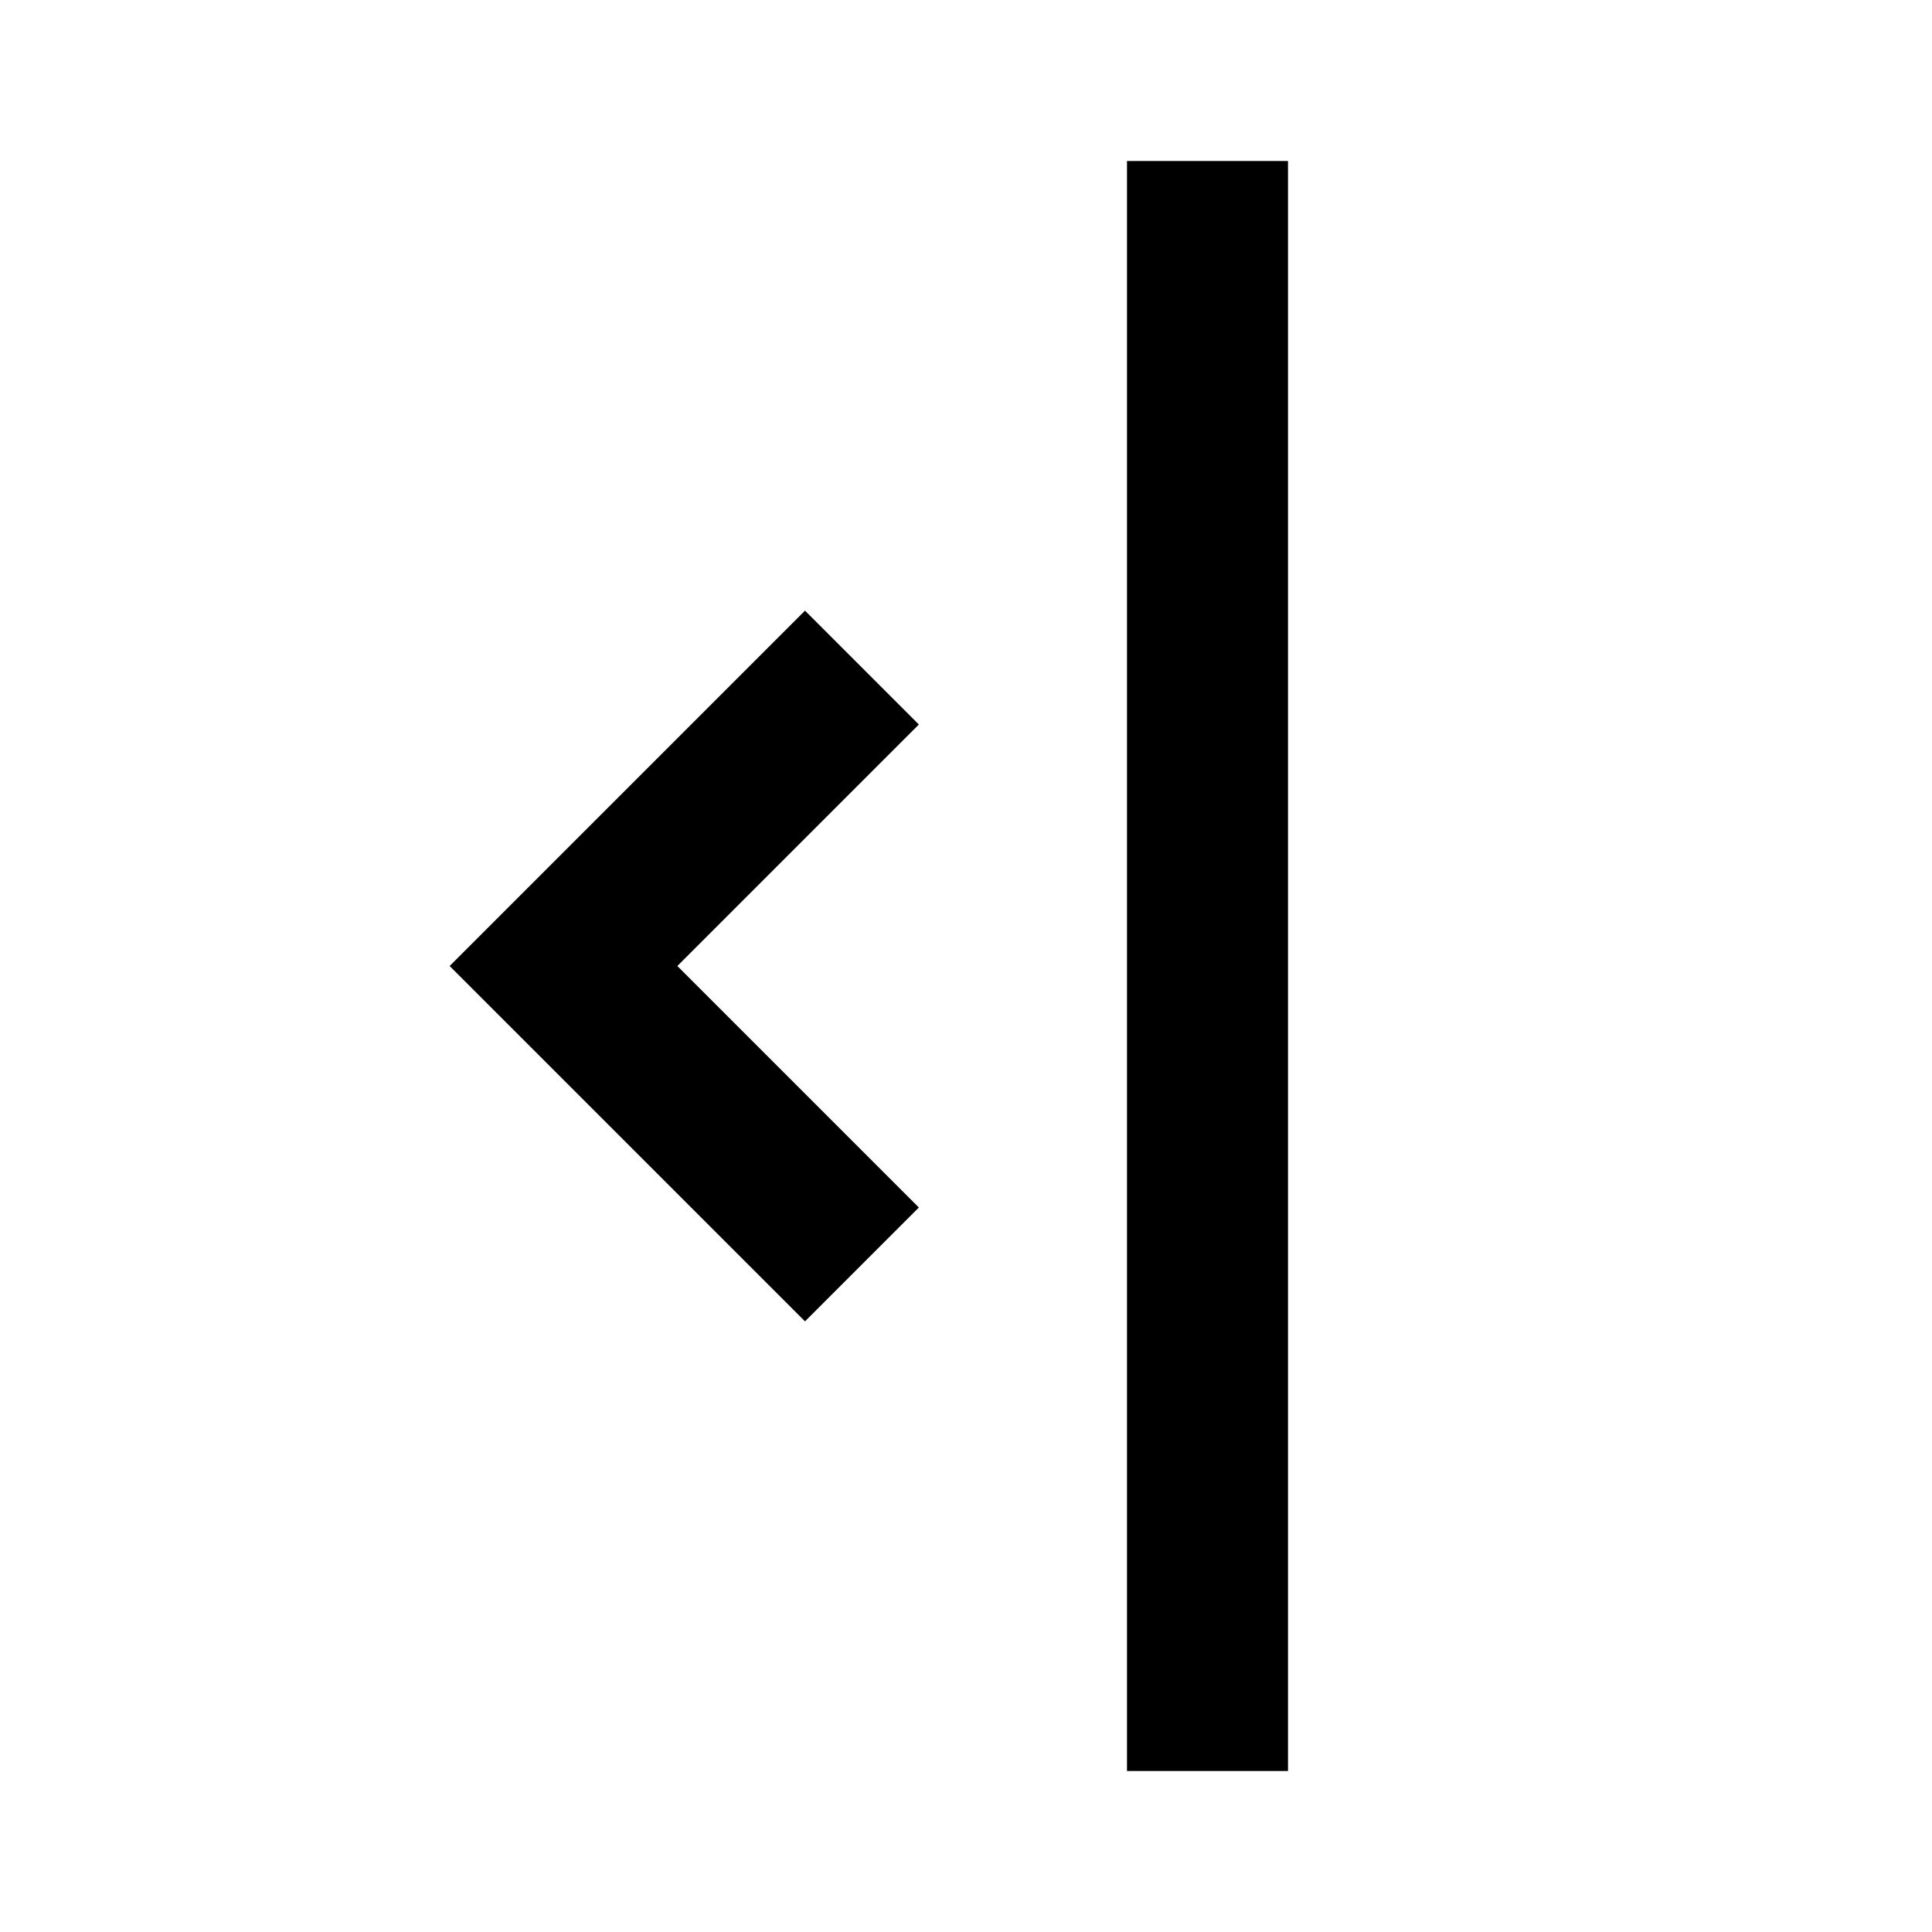
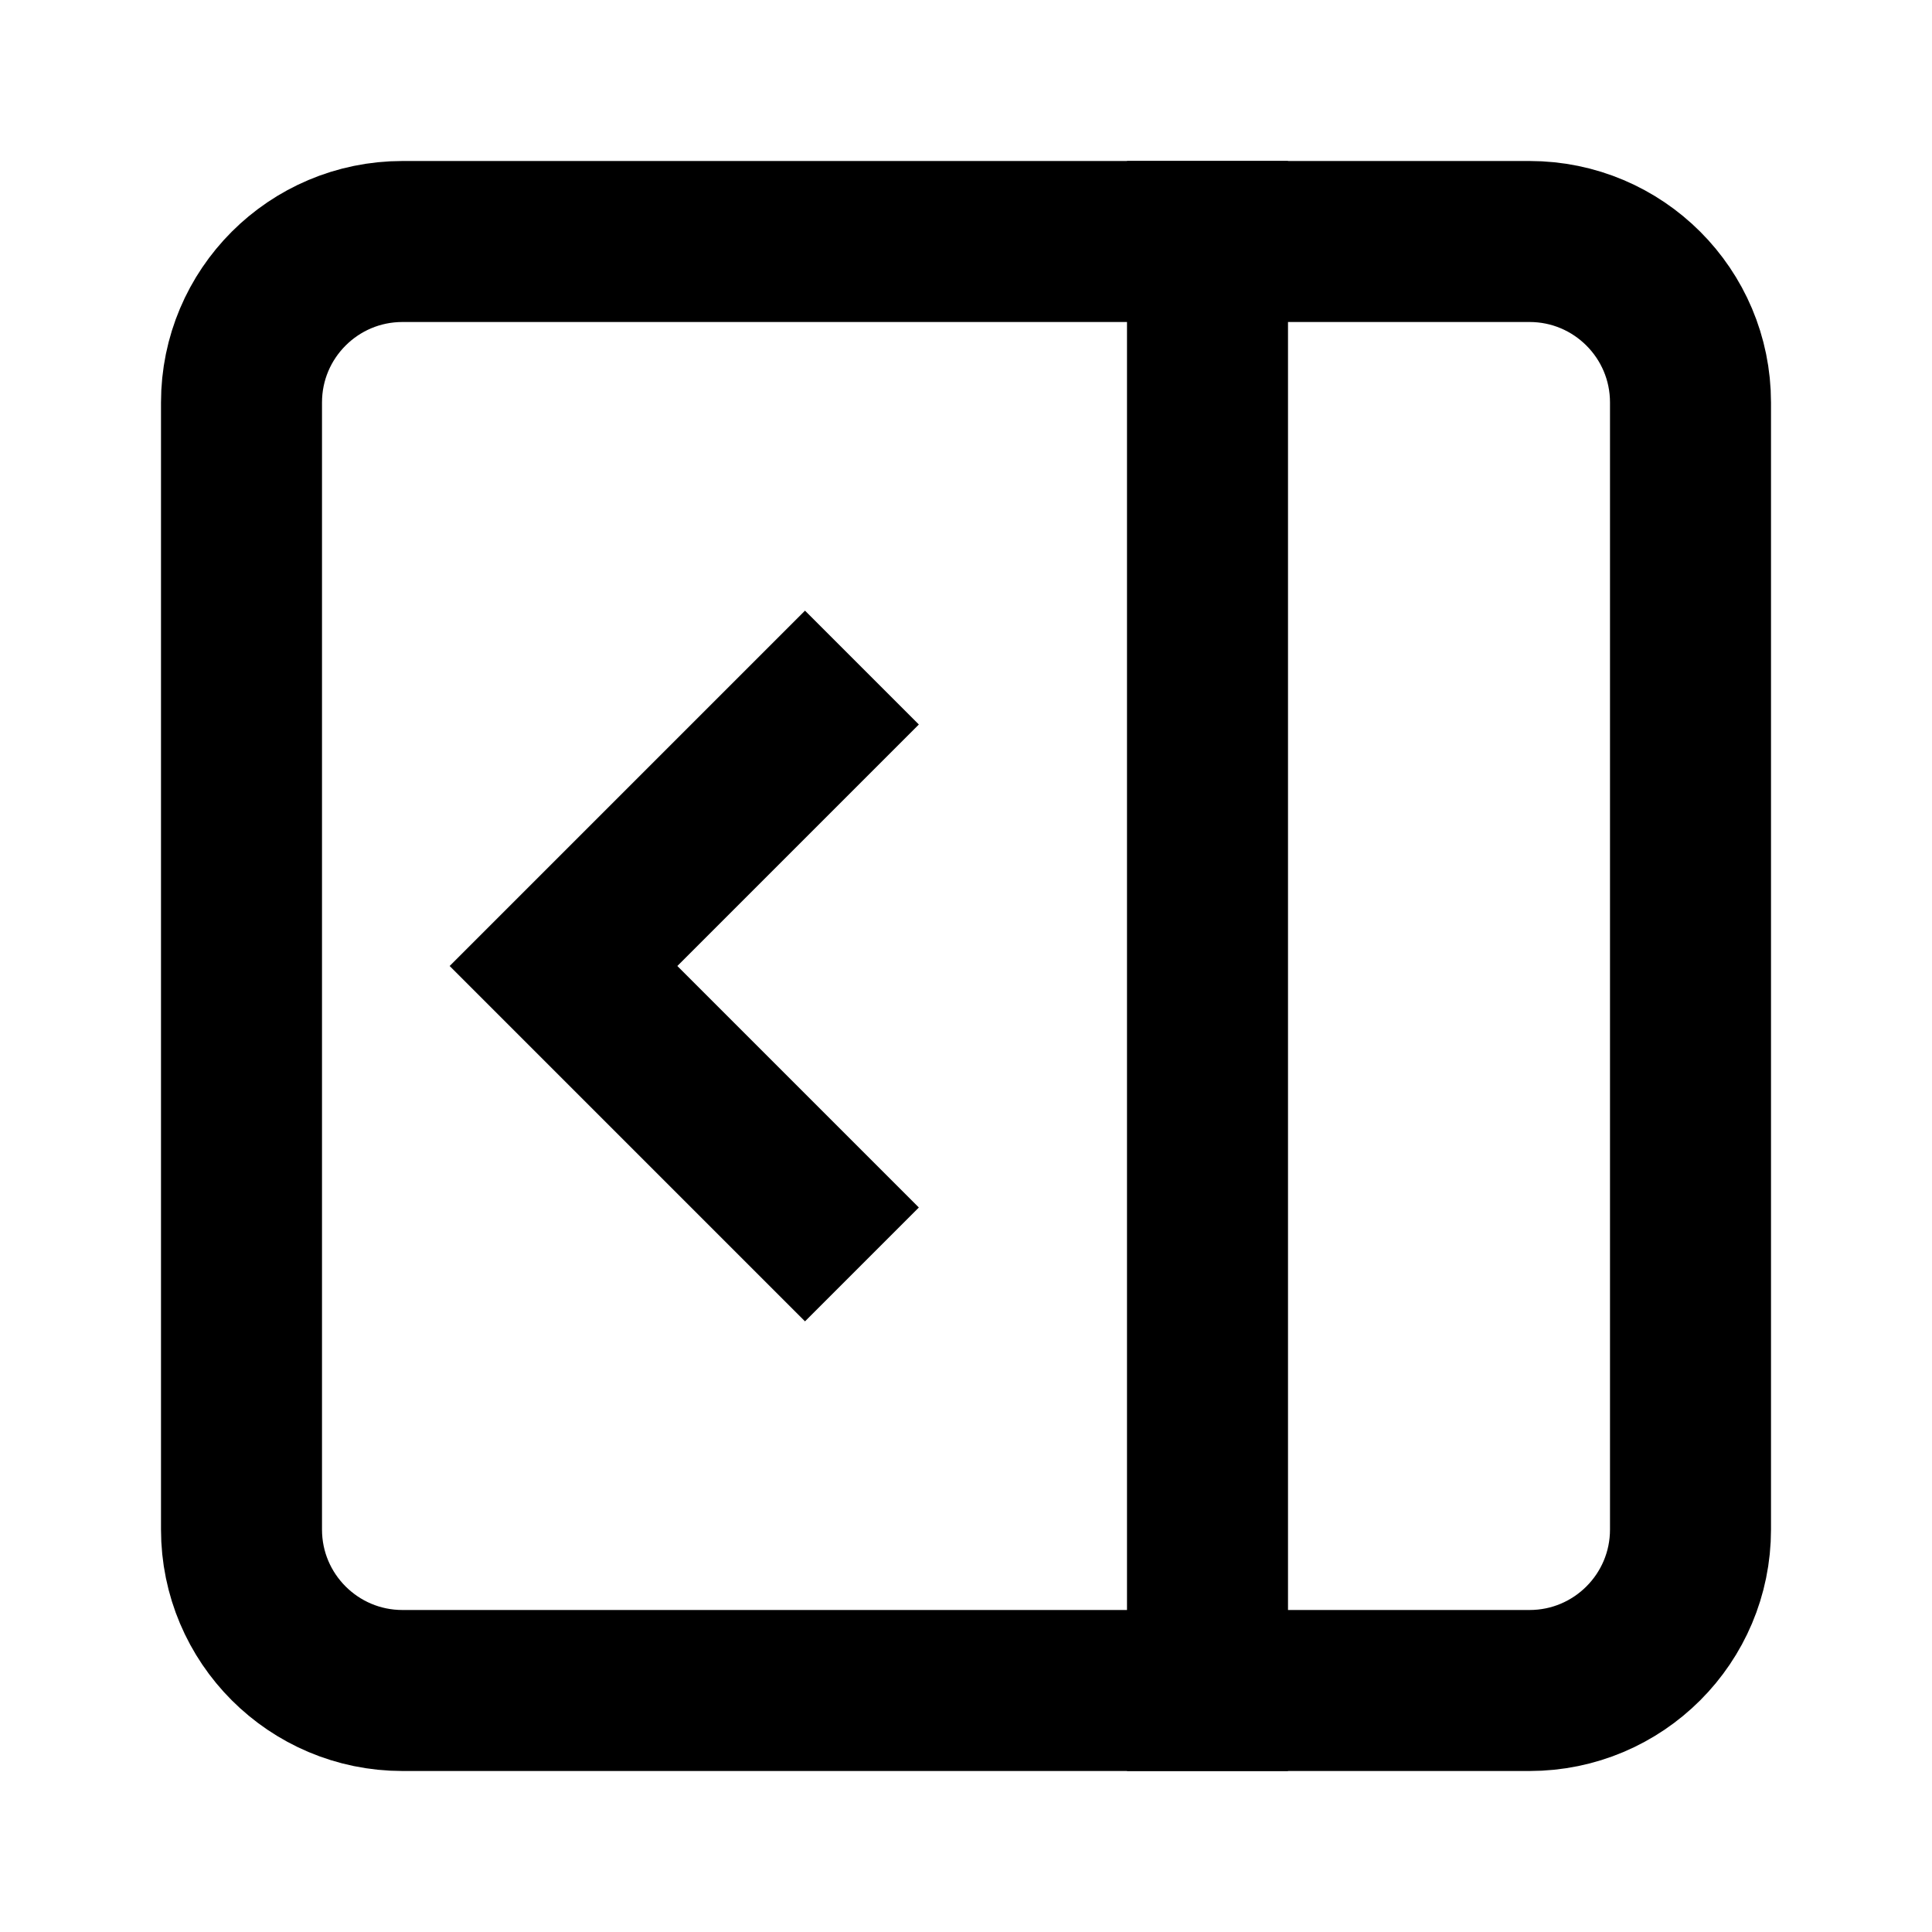
<svg xmlns="http://www.w3.org/2000/svg" viewBox="0 0 24 24" width="24" height="24" fill="none" stroke="currentColor" stroke-width="2" stroke-linecap="square" stroke-linejoin="miter">
-   <rect x="3" y="3" rx="2" />
+   <rect width="18" height="18" x="3" y="3" rx="2" />
  <path d="M15 3v18" />
  <path d="m10 15-3-3 3-3" />
</svg>
